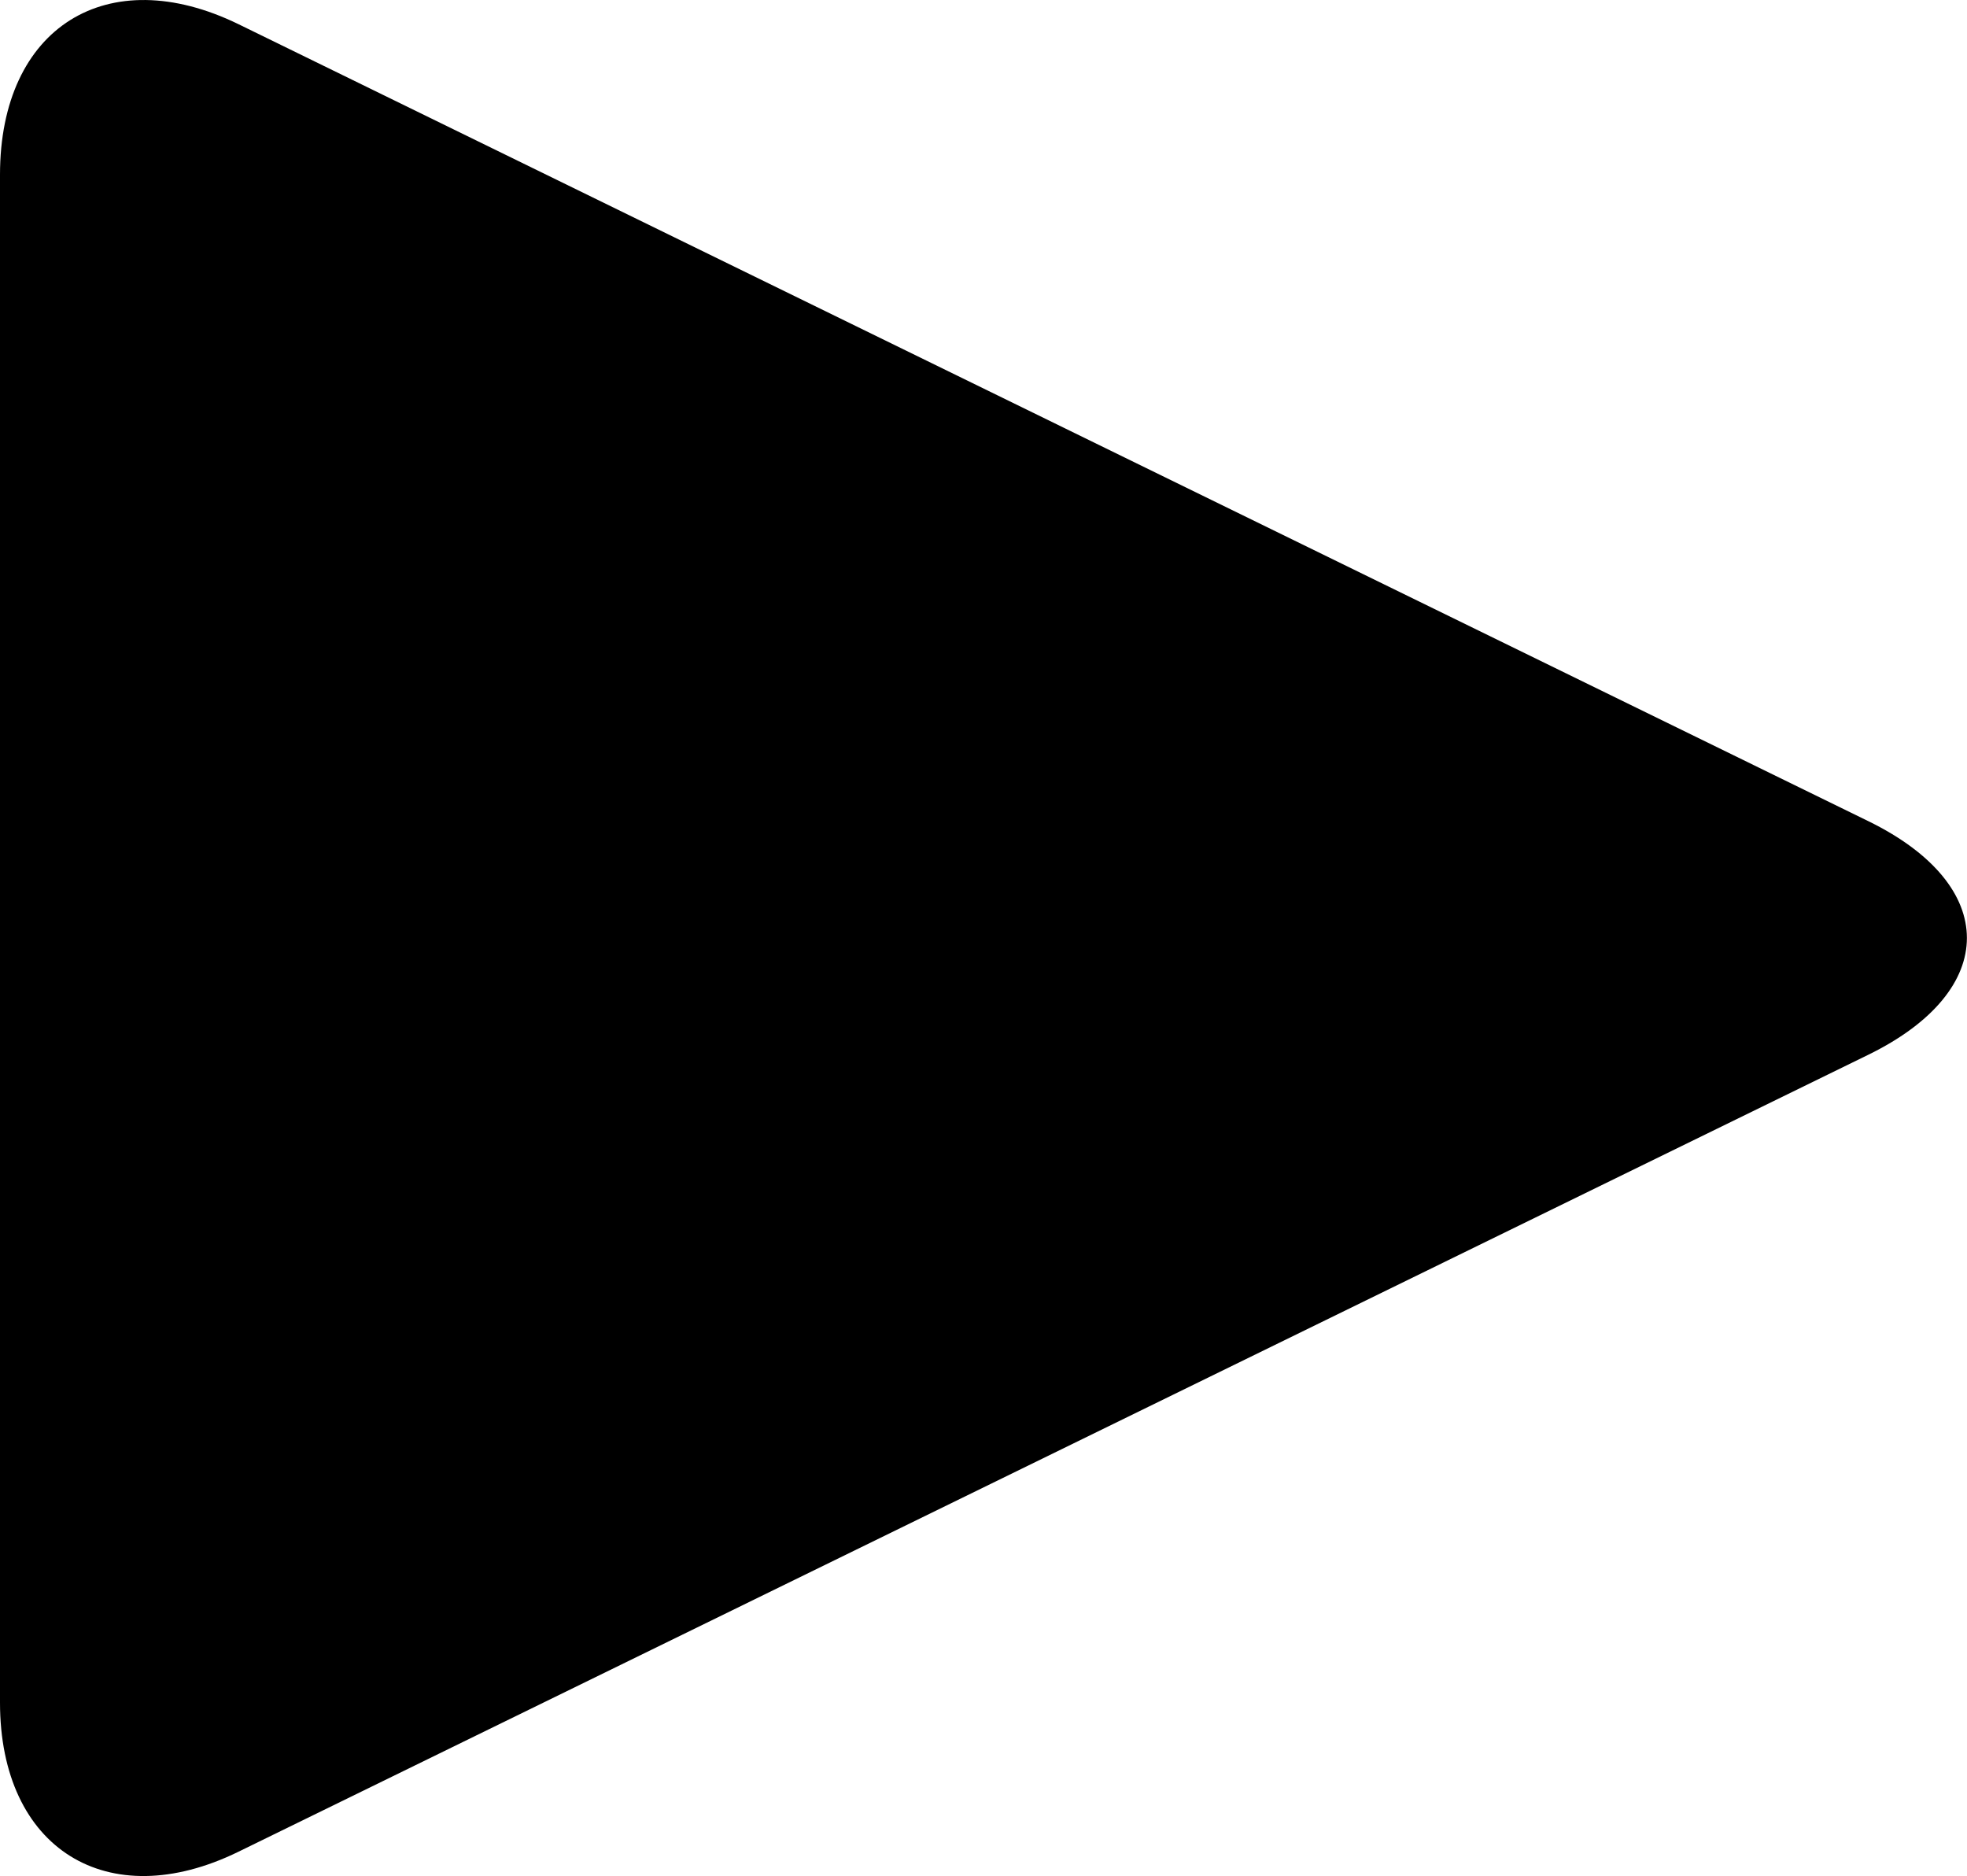
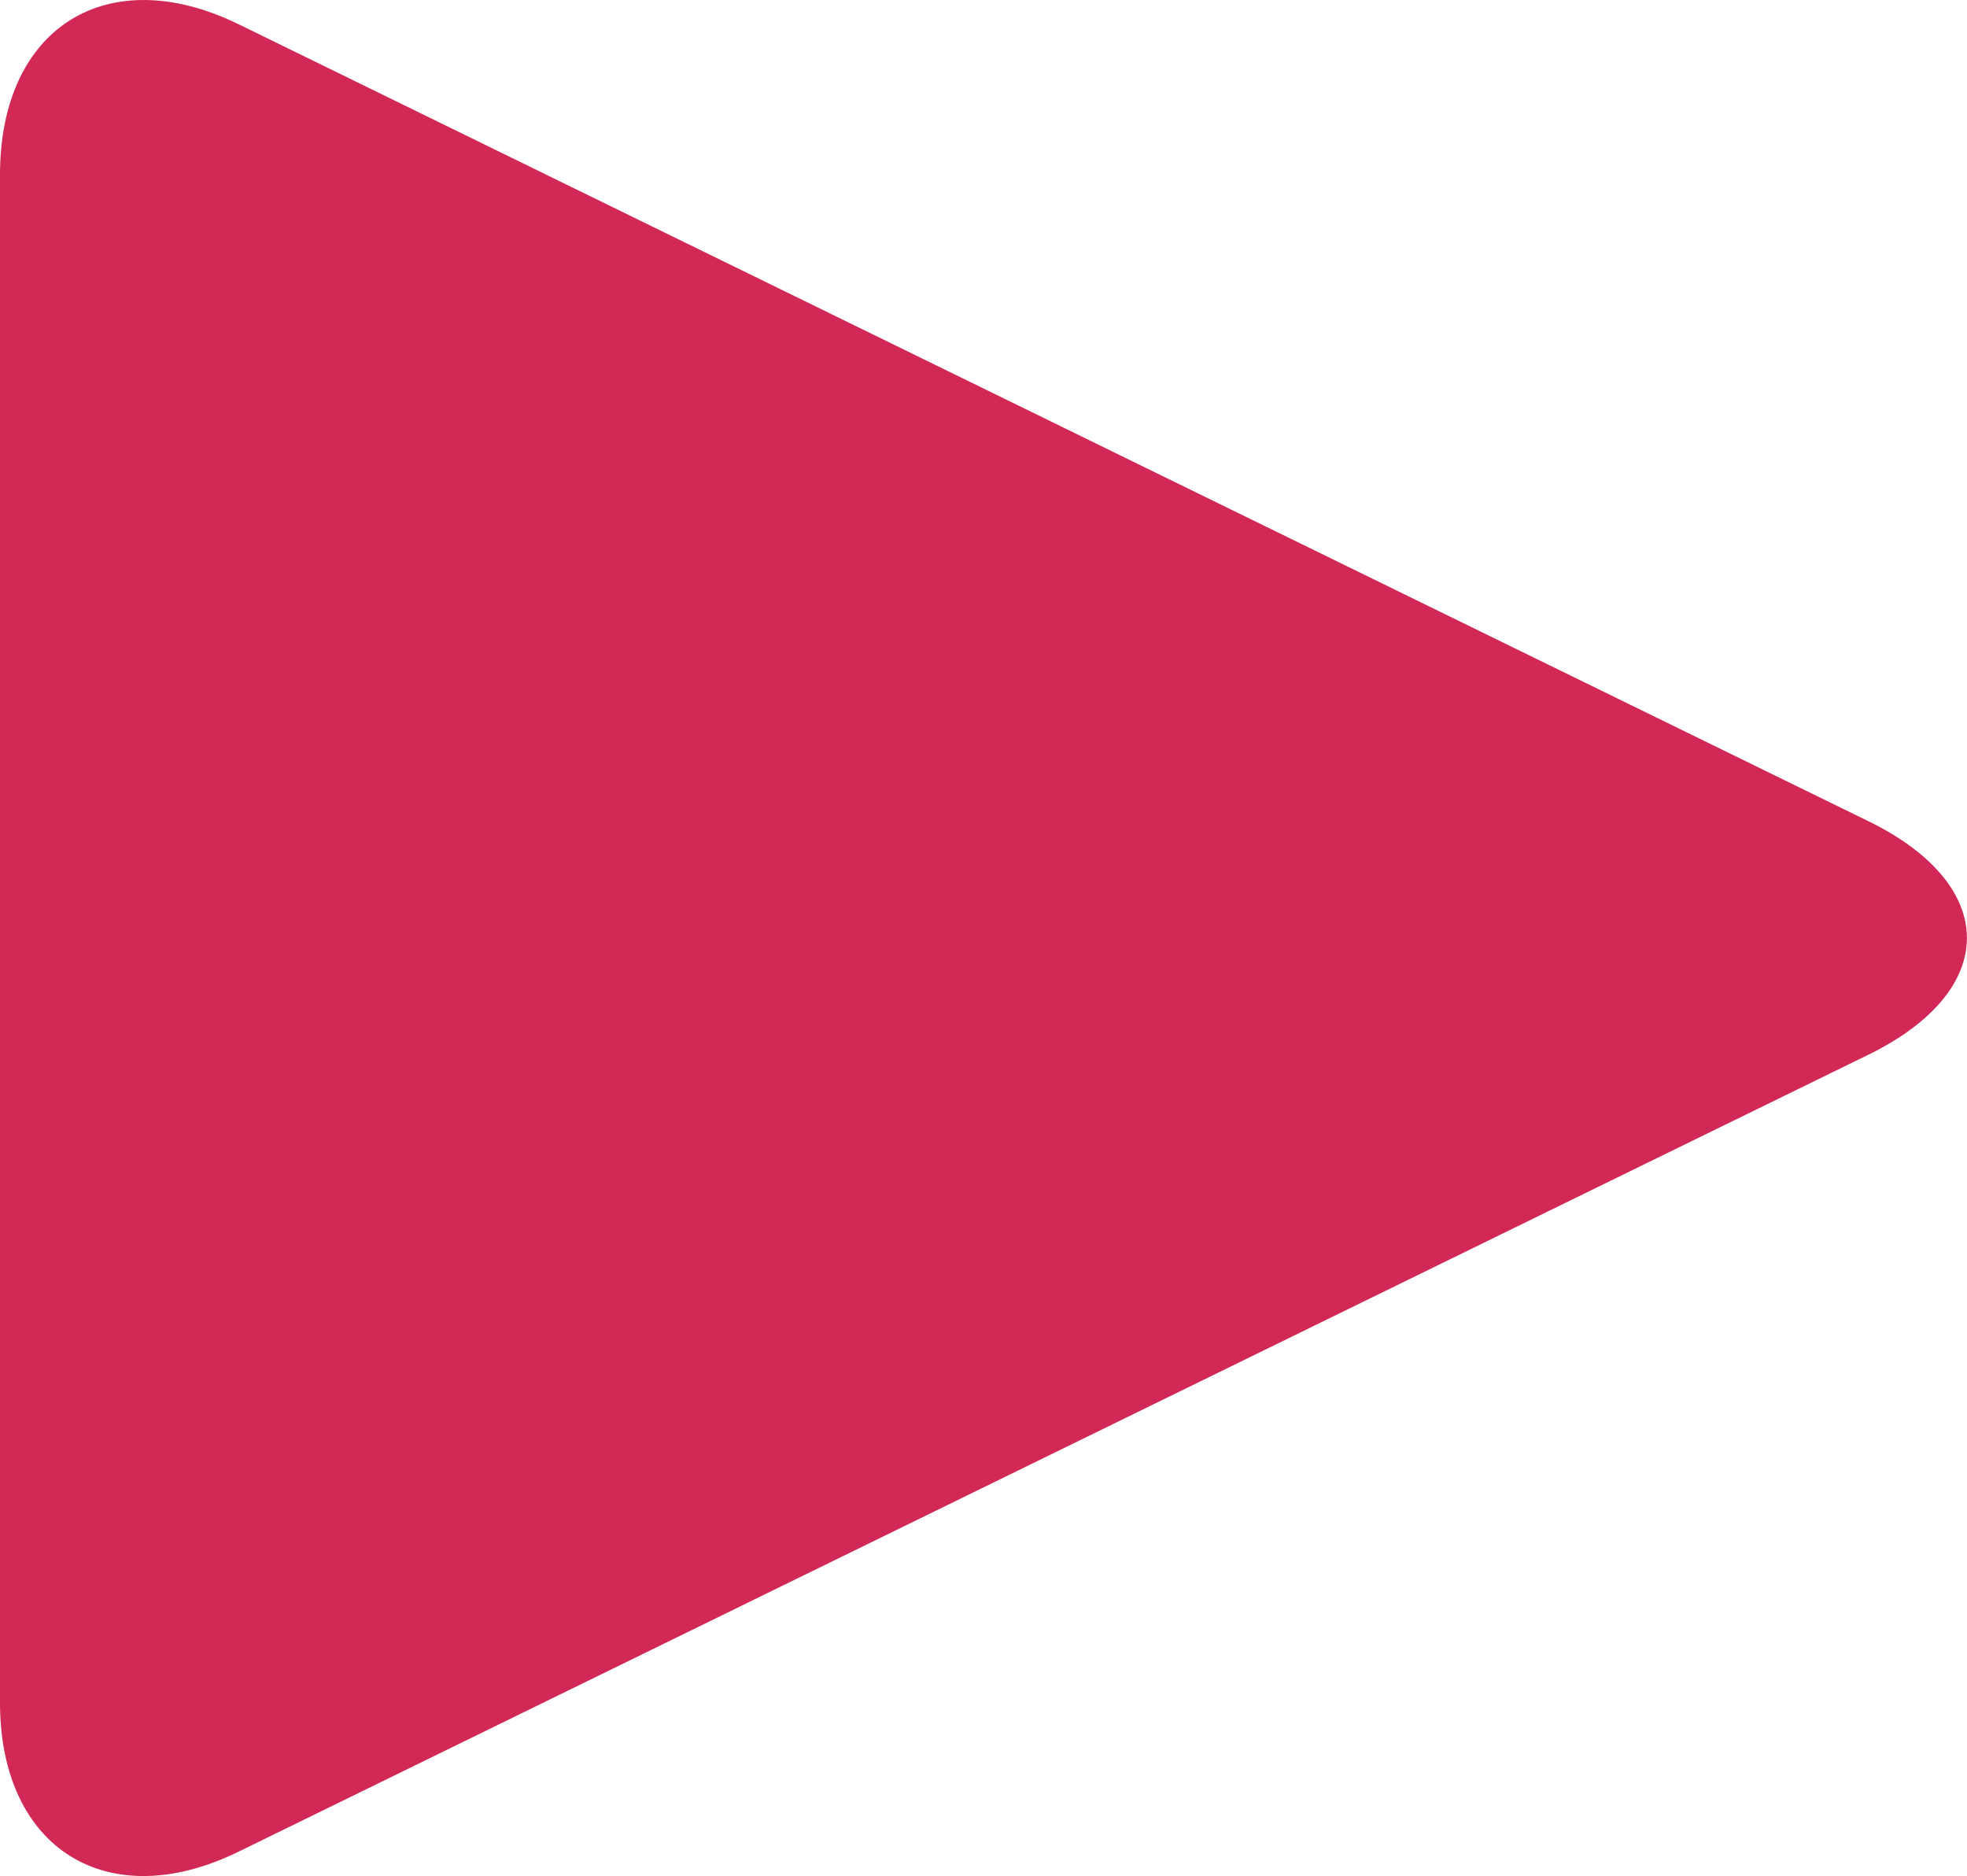
<svg xmlns="http://www.w3.org/2000/svg" width="14.64" height="13.96">
-   <path d="M1.775 13.78C.8 14.257 0 13.758 0 12.67V1.3C0 .202.8-.295 1.775.18l12.133 5.932c.975.478.975 1.258 0 1.736L1.775 13.78z" />
+   <path fill="#d22856" d="M1.775 13.78C.8 14.257 0 13.758 0 12.67V1.3C0 .202.8-.295 1.775.18l12.133 5.932c.975.478.975 1.258 0 1.736L1.775 13.78z" />
</svg>
